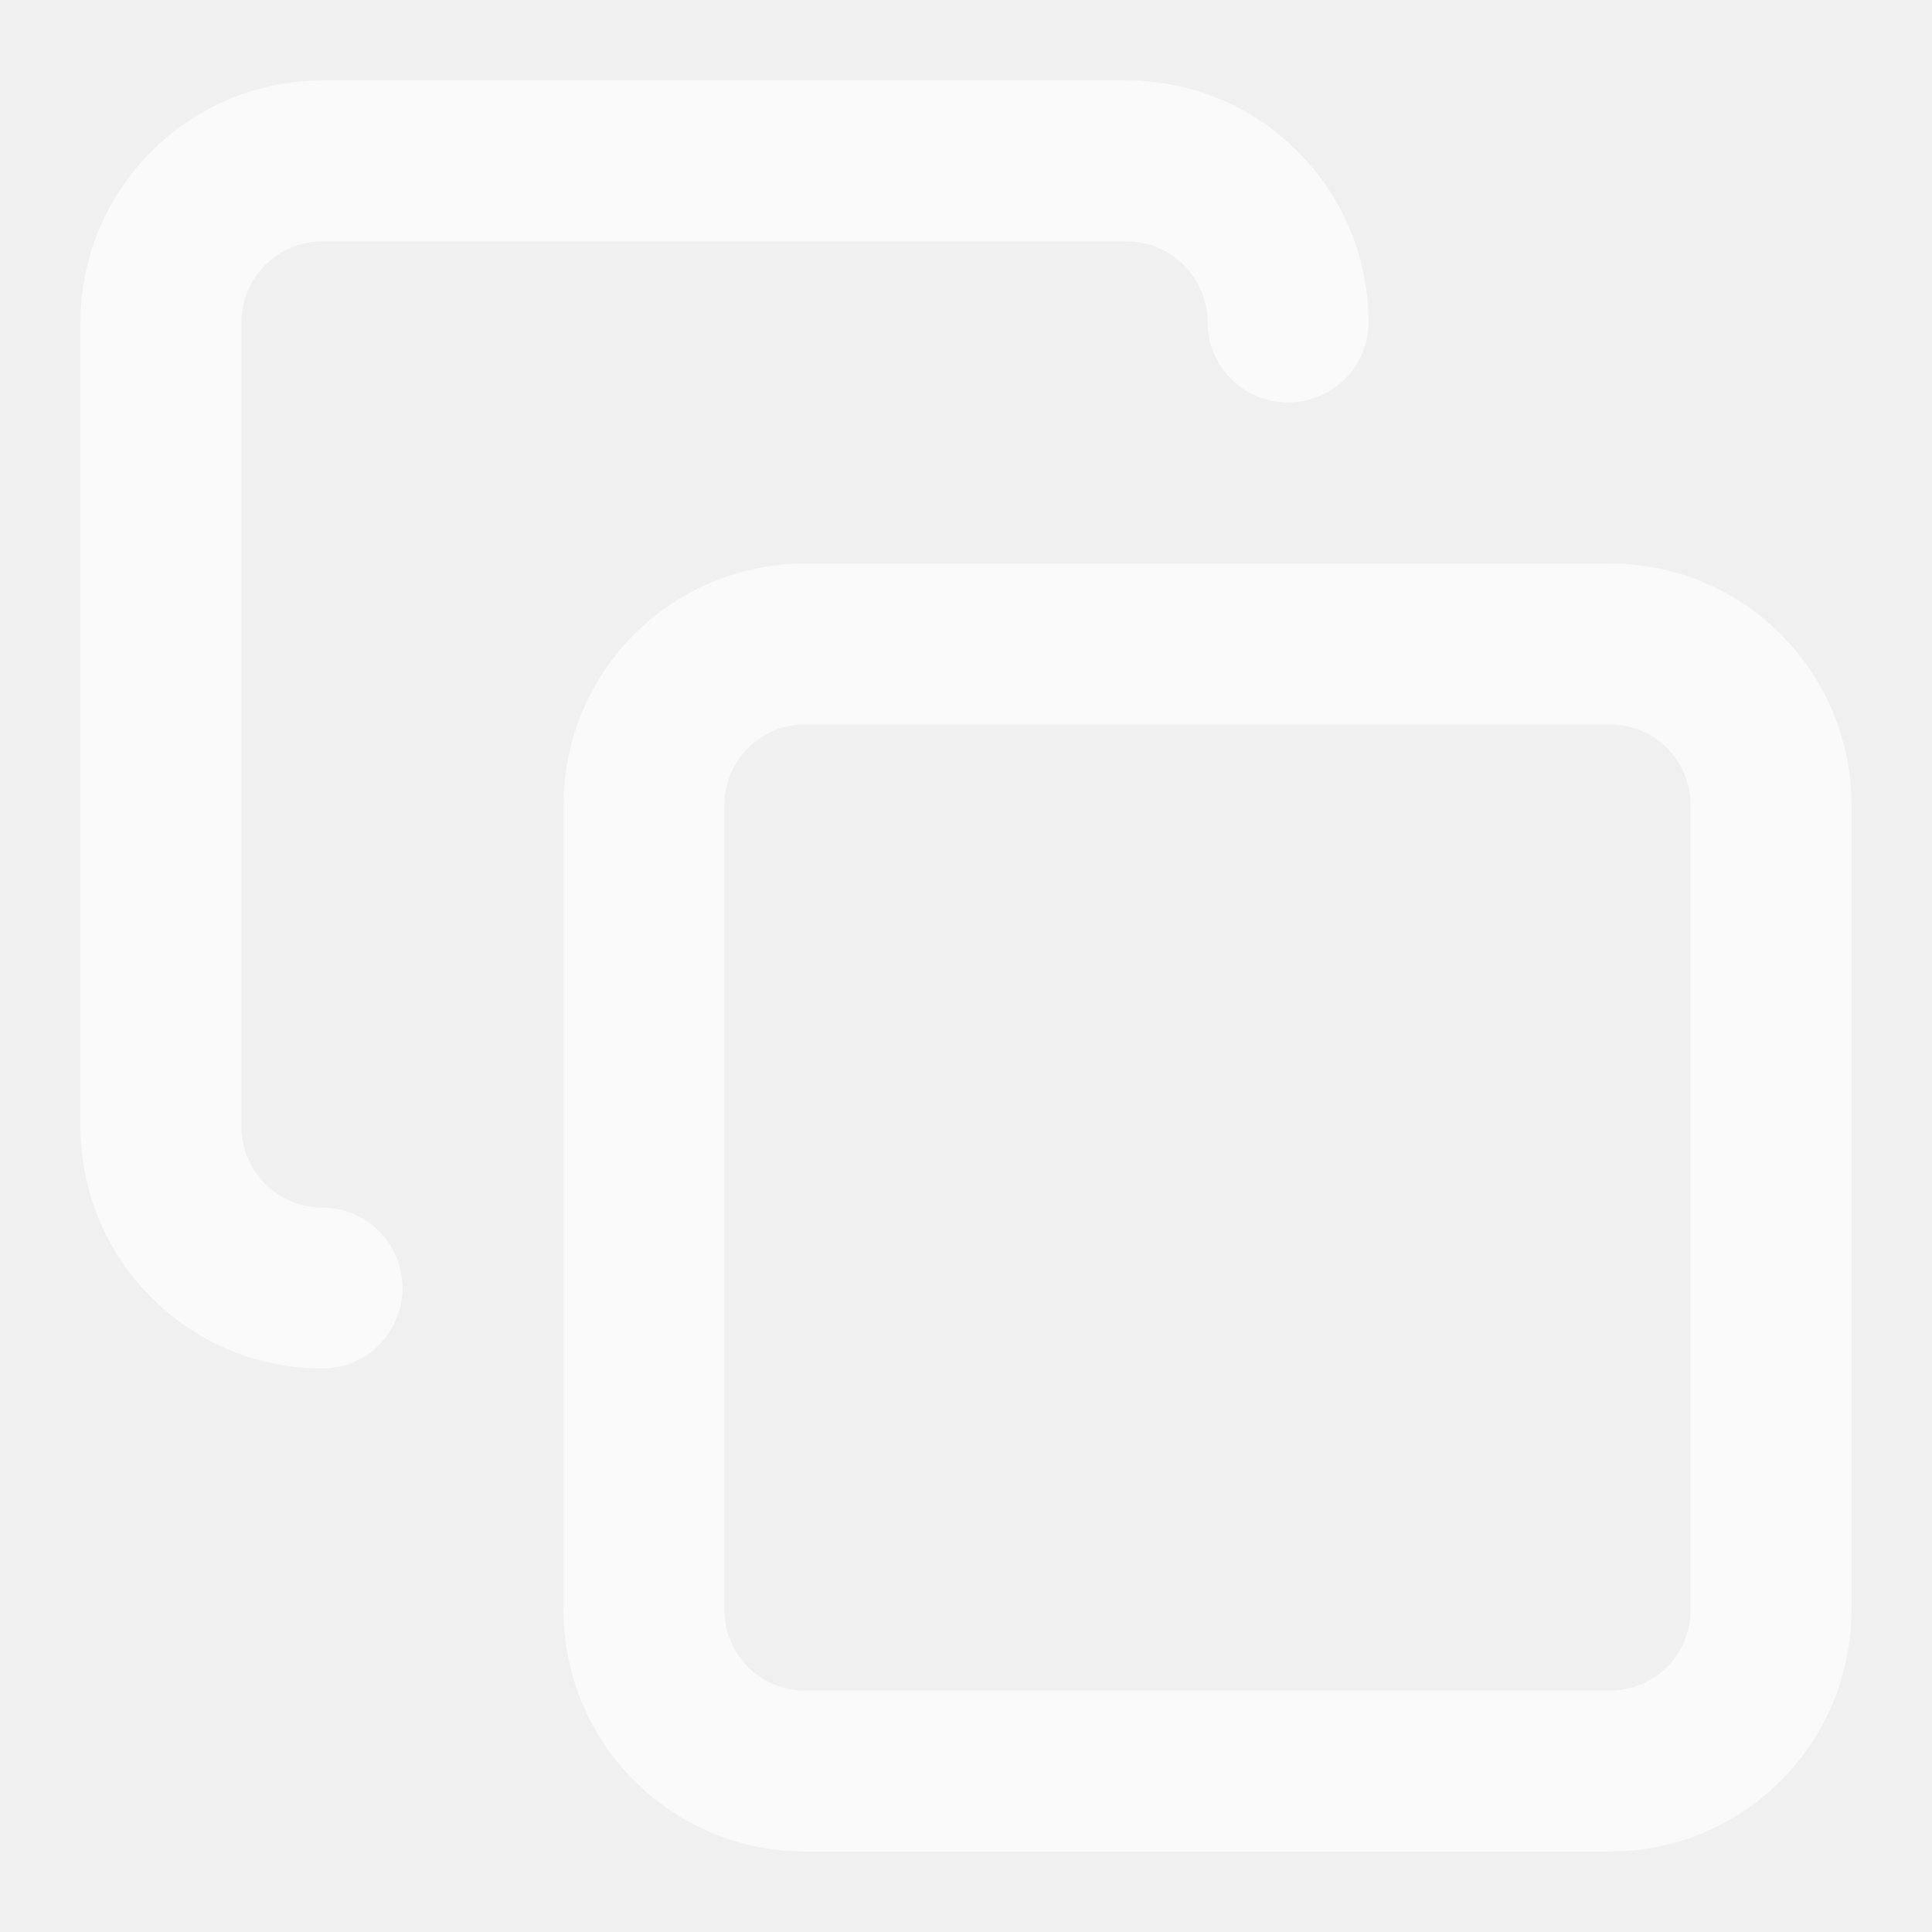
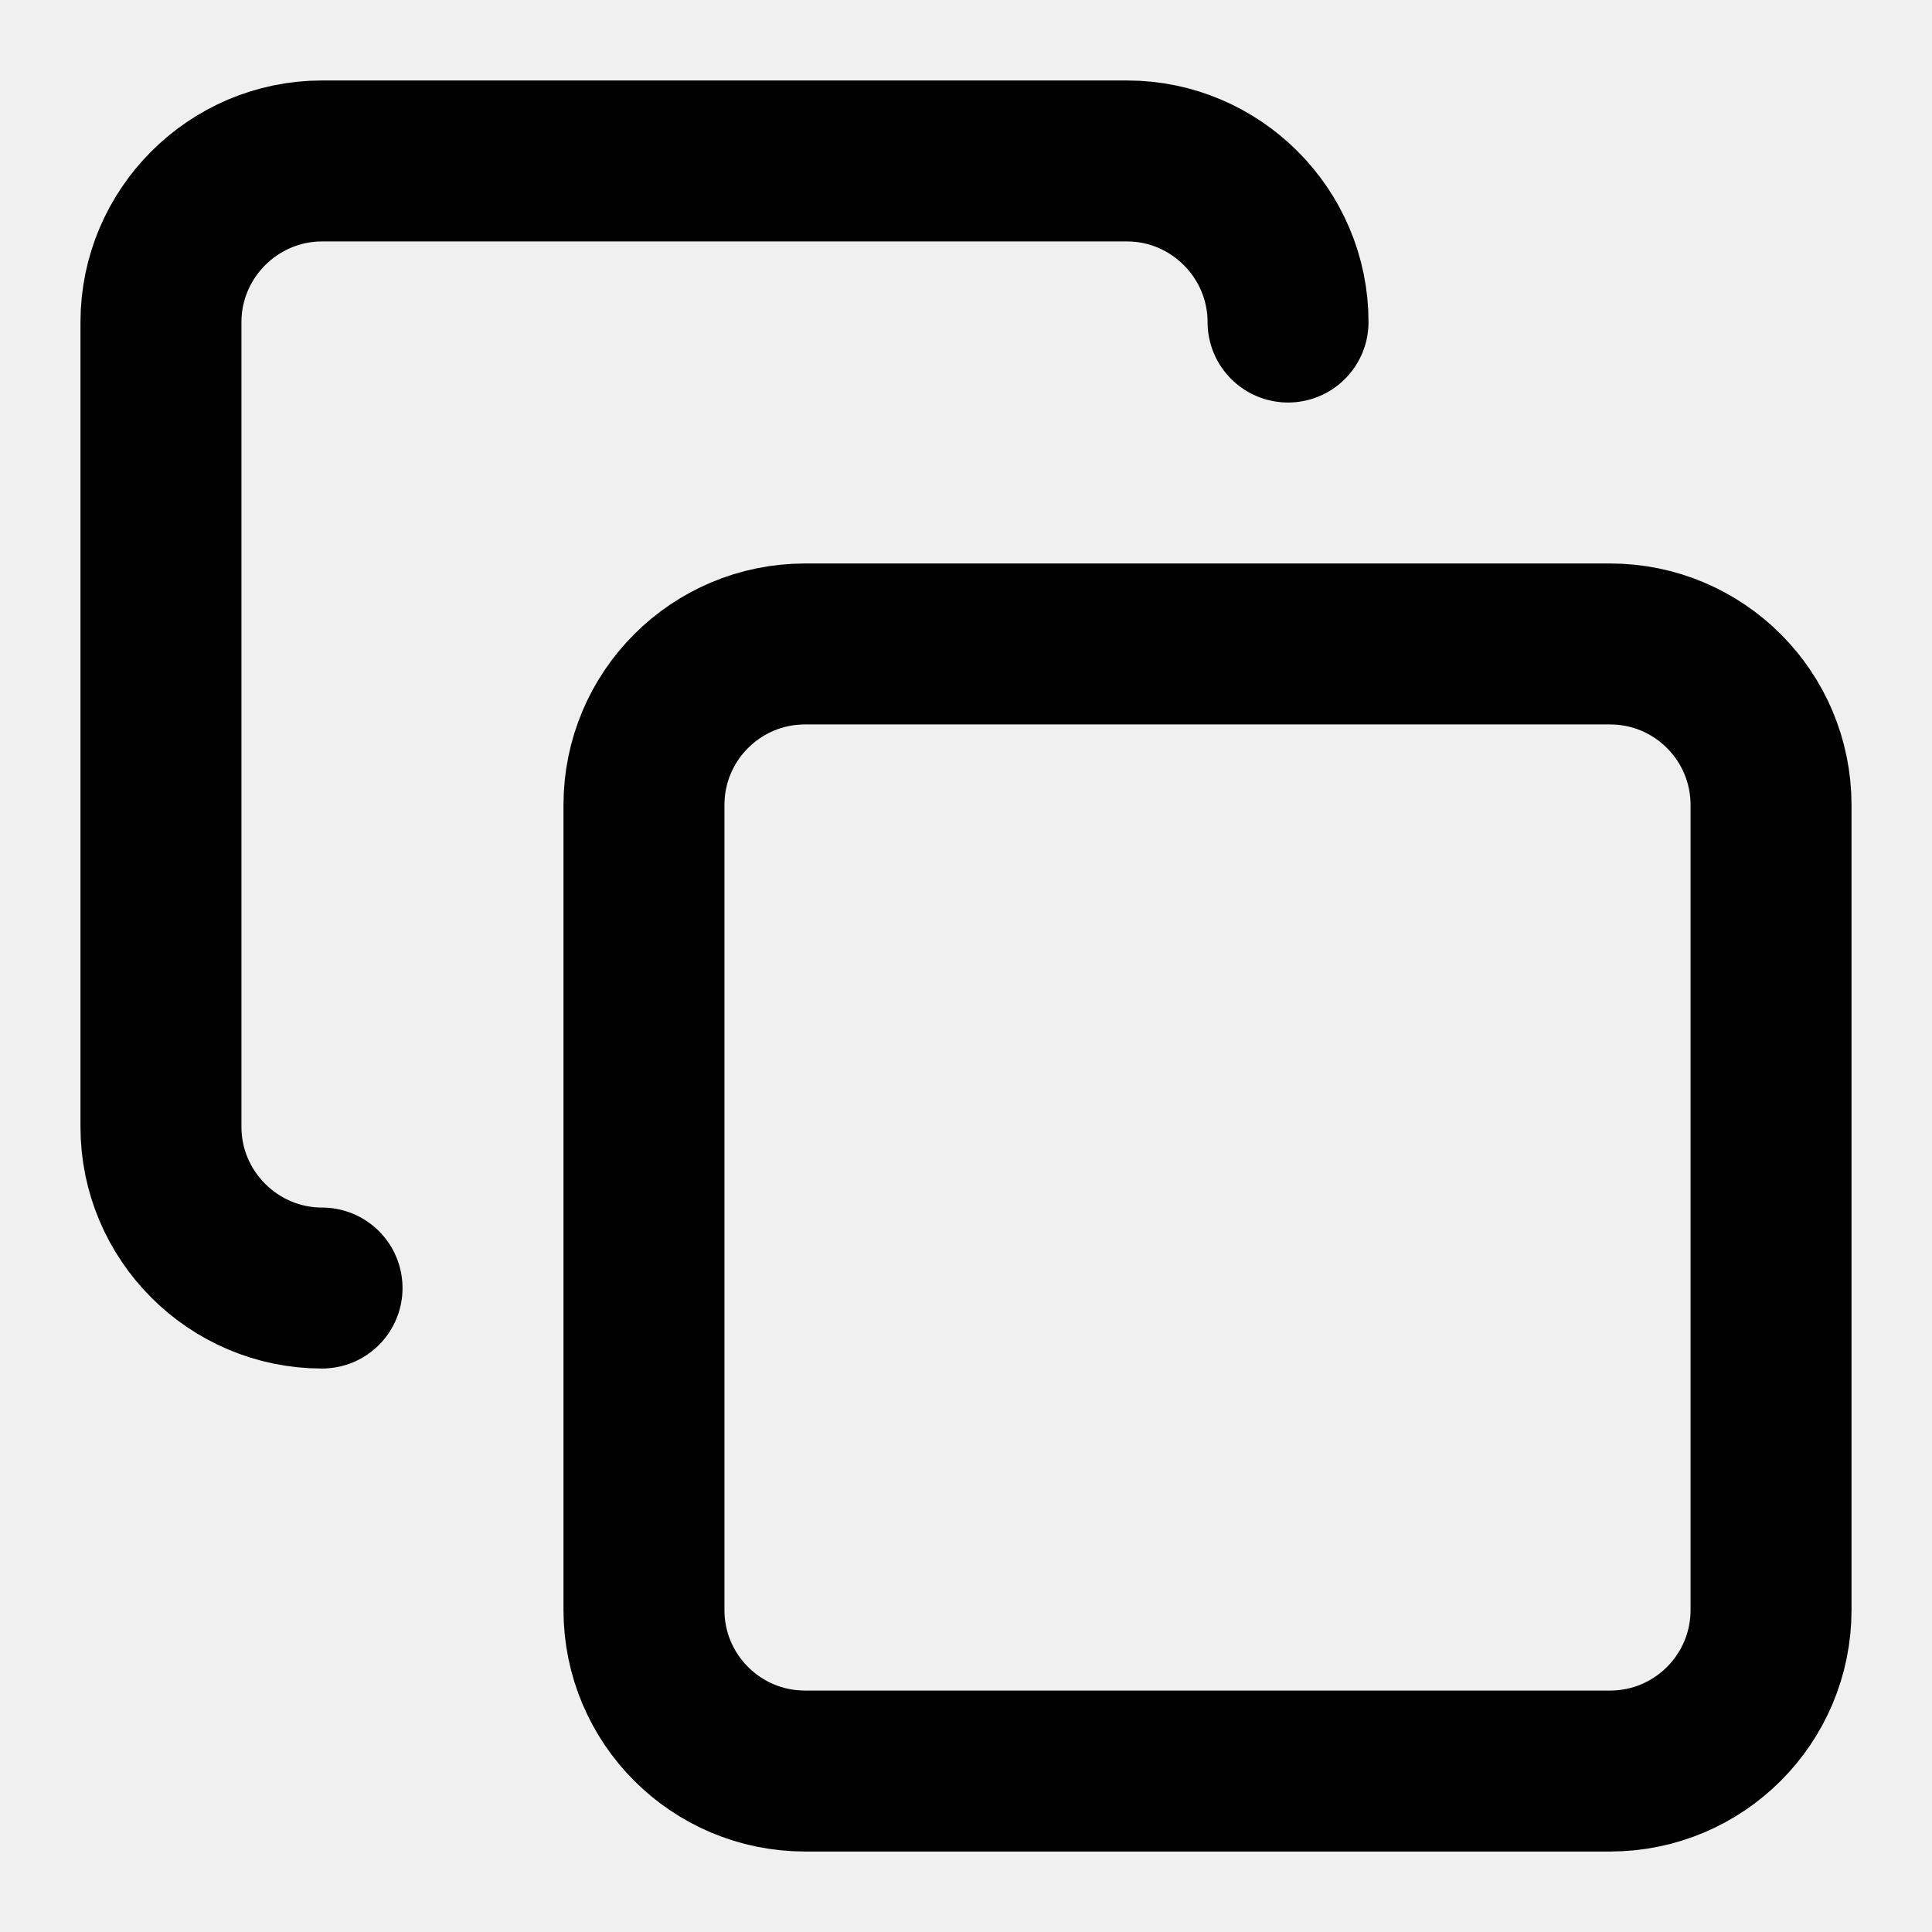
<svg xmlns="http://www.w3.org/2000/svg" width="16" height="16" viewBox="0 0 16 16" fill="none">
  <g clip-path="url(#clip0_562_5194)">
-     <path d="M13.334 5.333H6.667C5.93 5.333 5.333 5.93 5.333 6.667V13.333C5.333 14.07 5.93 14.667 6.667 14.667H13.334C14.07 14.667 14.667 14.07 14.667 13.333V6.667C14.667 5.93 14.07 5.333 13.334 5.333Z" stroke="#FAFAFA" stroke-width="1.333" stroke-linecap="round" stroke-linejoin="round" />
-     <path d="M2.667 10.667C1.933 10.667 1.333 10.067 1.333 9.333V2.667C1.333 1.933 1.933 1.333 2.667 1.333H9.334C10.067 1.333 10.667 1.933 10.667 2.667" stroke="#FAFAFA" stroke-width="1.333" stroke-linecap="round" stroke-linejoin="round" />
+     <path d="M13.334 5.333H6.667C5.93 5.333 5.333 5.93 5.333 6.667V13.333C5.333 14.07 5.93 14.667 6.667 14.667H13.334C14.07 14.667 14.667 14.07 14.667 13.333V6.667C14.667 5.93 14.07 5.333 13.334 5.333Z" stroke="currentColor" stroke-width="1.333" stroke-linecap="round" stroke-linejoin="round" />
+     <path d="M2.667 10.667C1.933 10.667 1.333 10.067 1.333 9.333V2.667C1.333 1.933 1.933 1.333 2.667 1.333H9.334C10.067 1.333 10.667 1.933 10.667 2.667" stroke="currentColor" stroke-width="1.333" stroke-linecap="round" stroke-linejoin="round" />
  </g>
  <defs>
    <clipPath id="clip0_562_5194">
      <rect width="16" height="16" fill="white" />
    </clipPath>
  </defs>
</svg>
